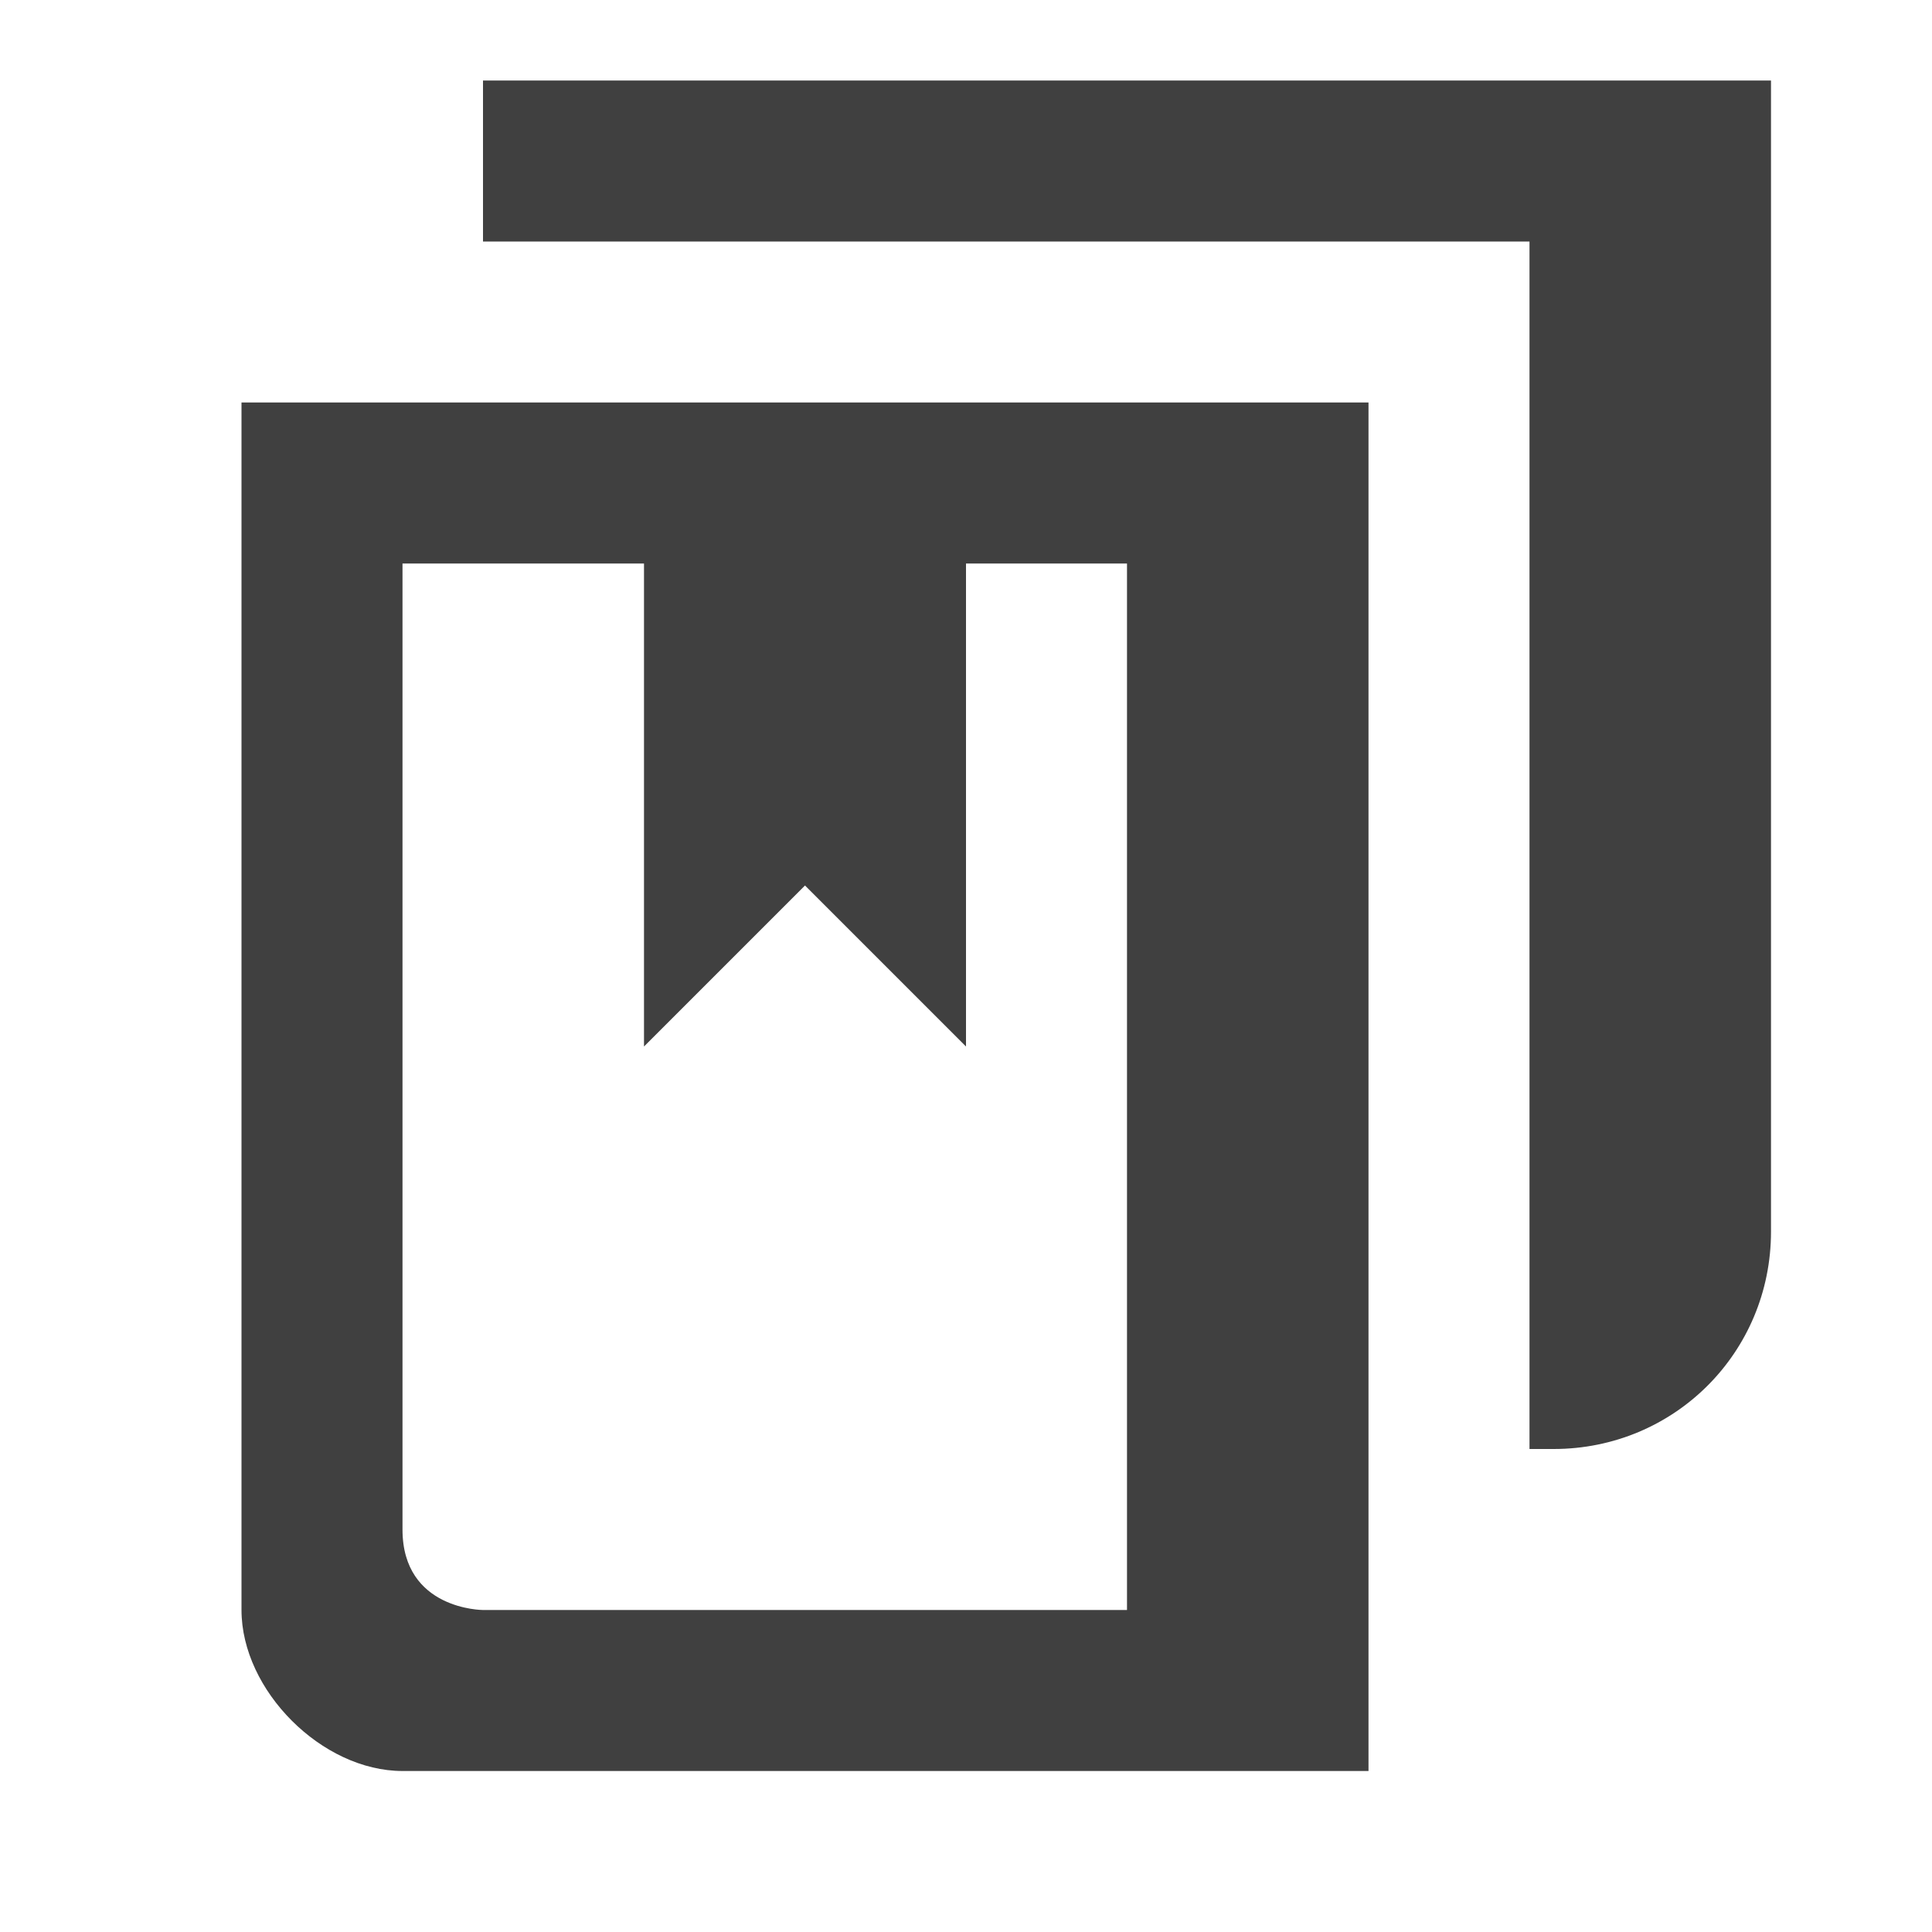
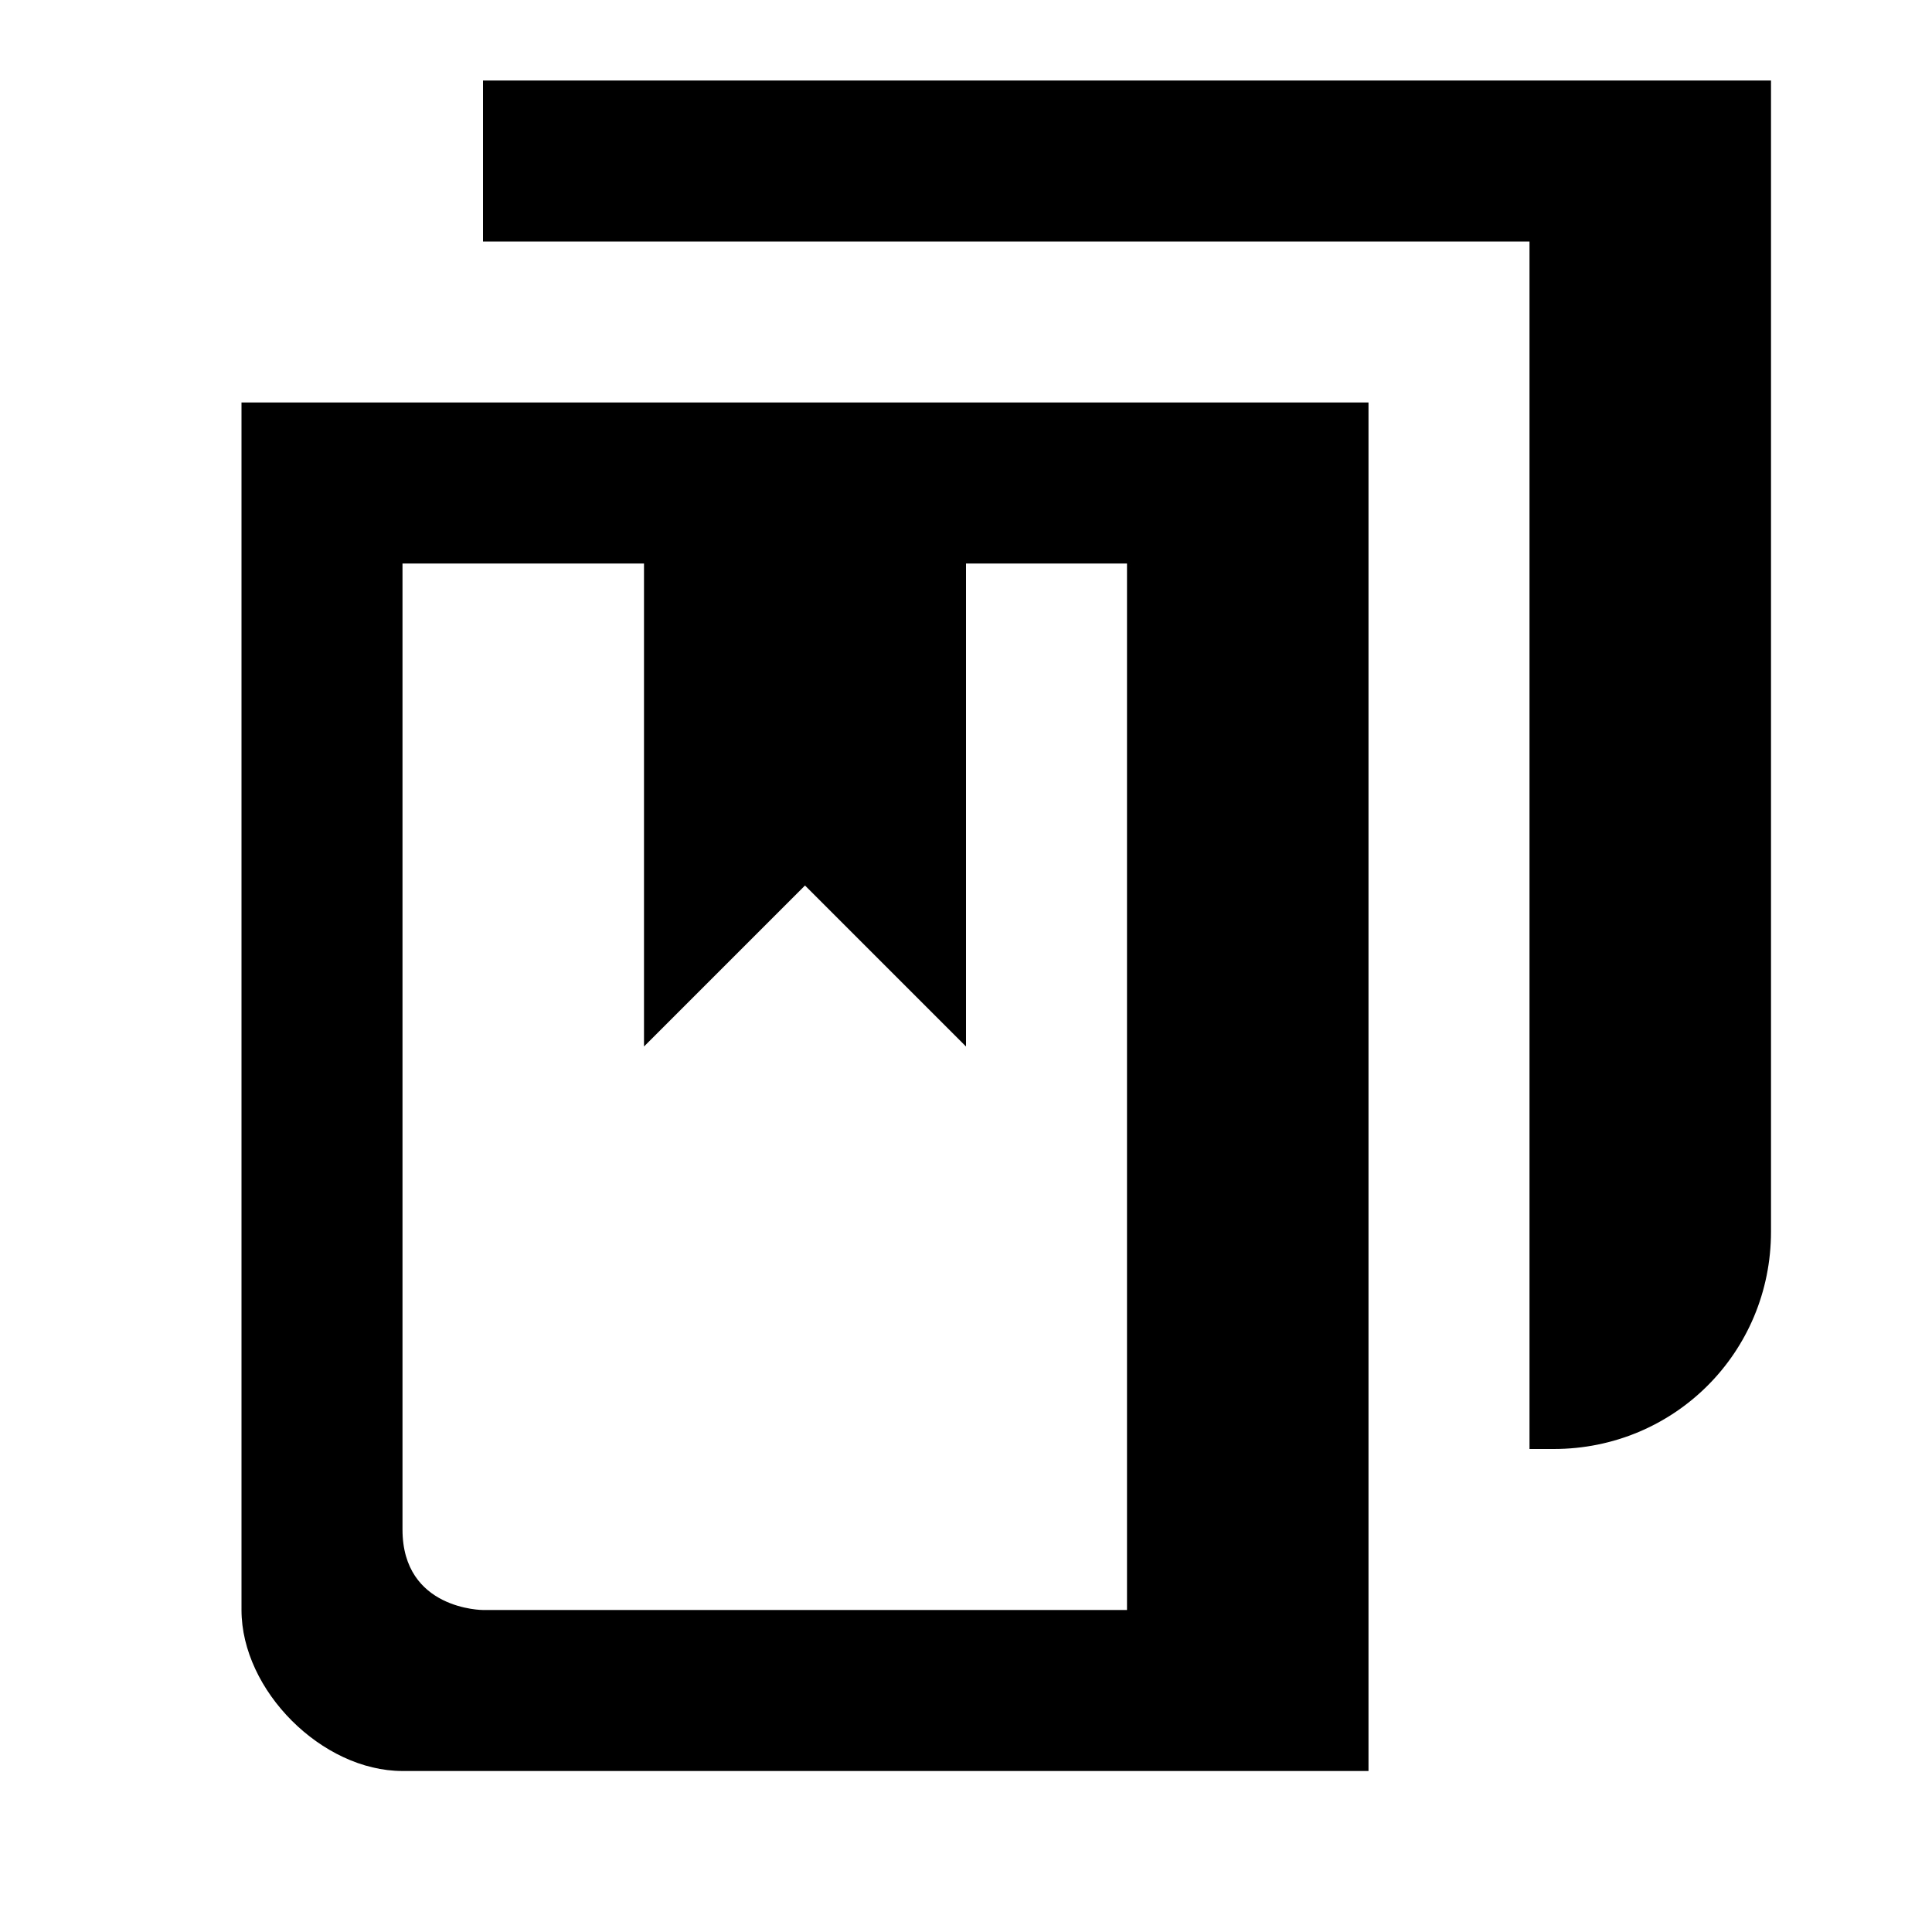
<svg xmlns="http://www.w3.org/2000/svg" width="24" height="24" viewBox="0 0 24 24">
-   <g id="reference-existing" opacity=".75">
+   <g id="reference-existing">
    <path id="fore-reference" d="M17 5v17h-12c-1 0-2-1-2-2v-15h14zm-12 14c0 1 1 1 1 1h8v-13h-2v6l-2-2-2 2v-6h-3v12z" />
    <path id="back-reference" d="M19 18h.3c1.5 0 2.7-1.2 2.7-2.7v-13.5h-3v16.2zm3-17h-16v2h16z" />
  </g>
</svg>
